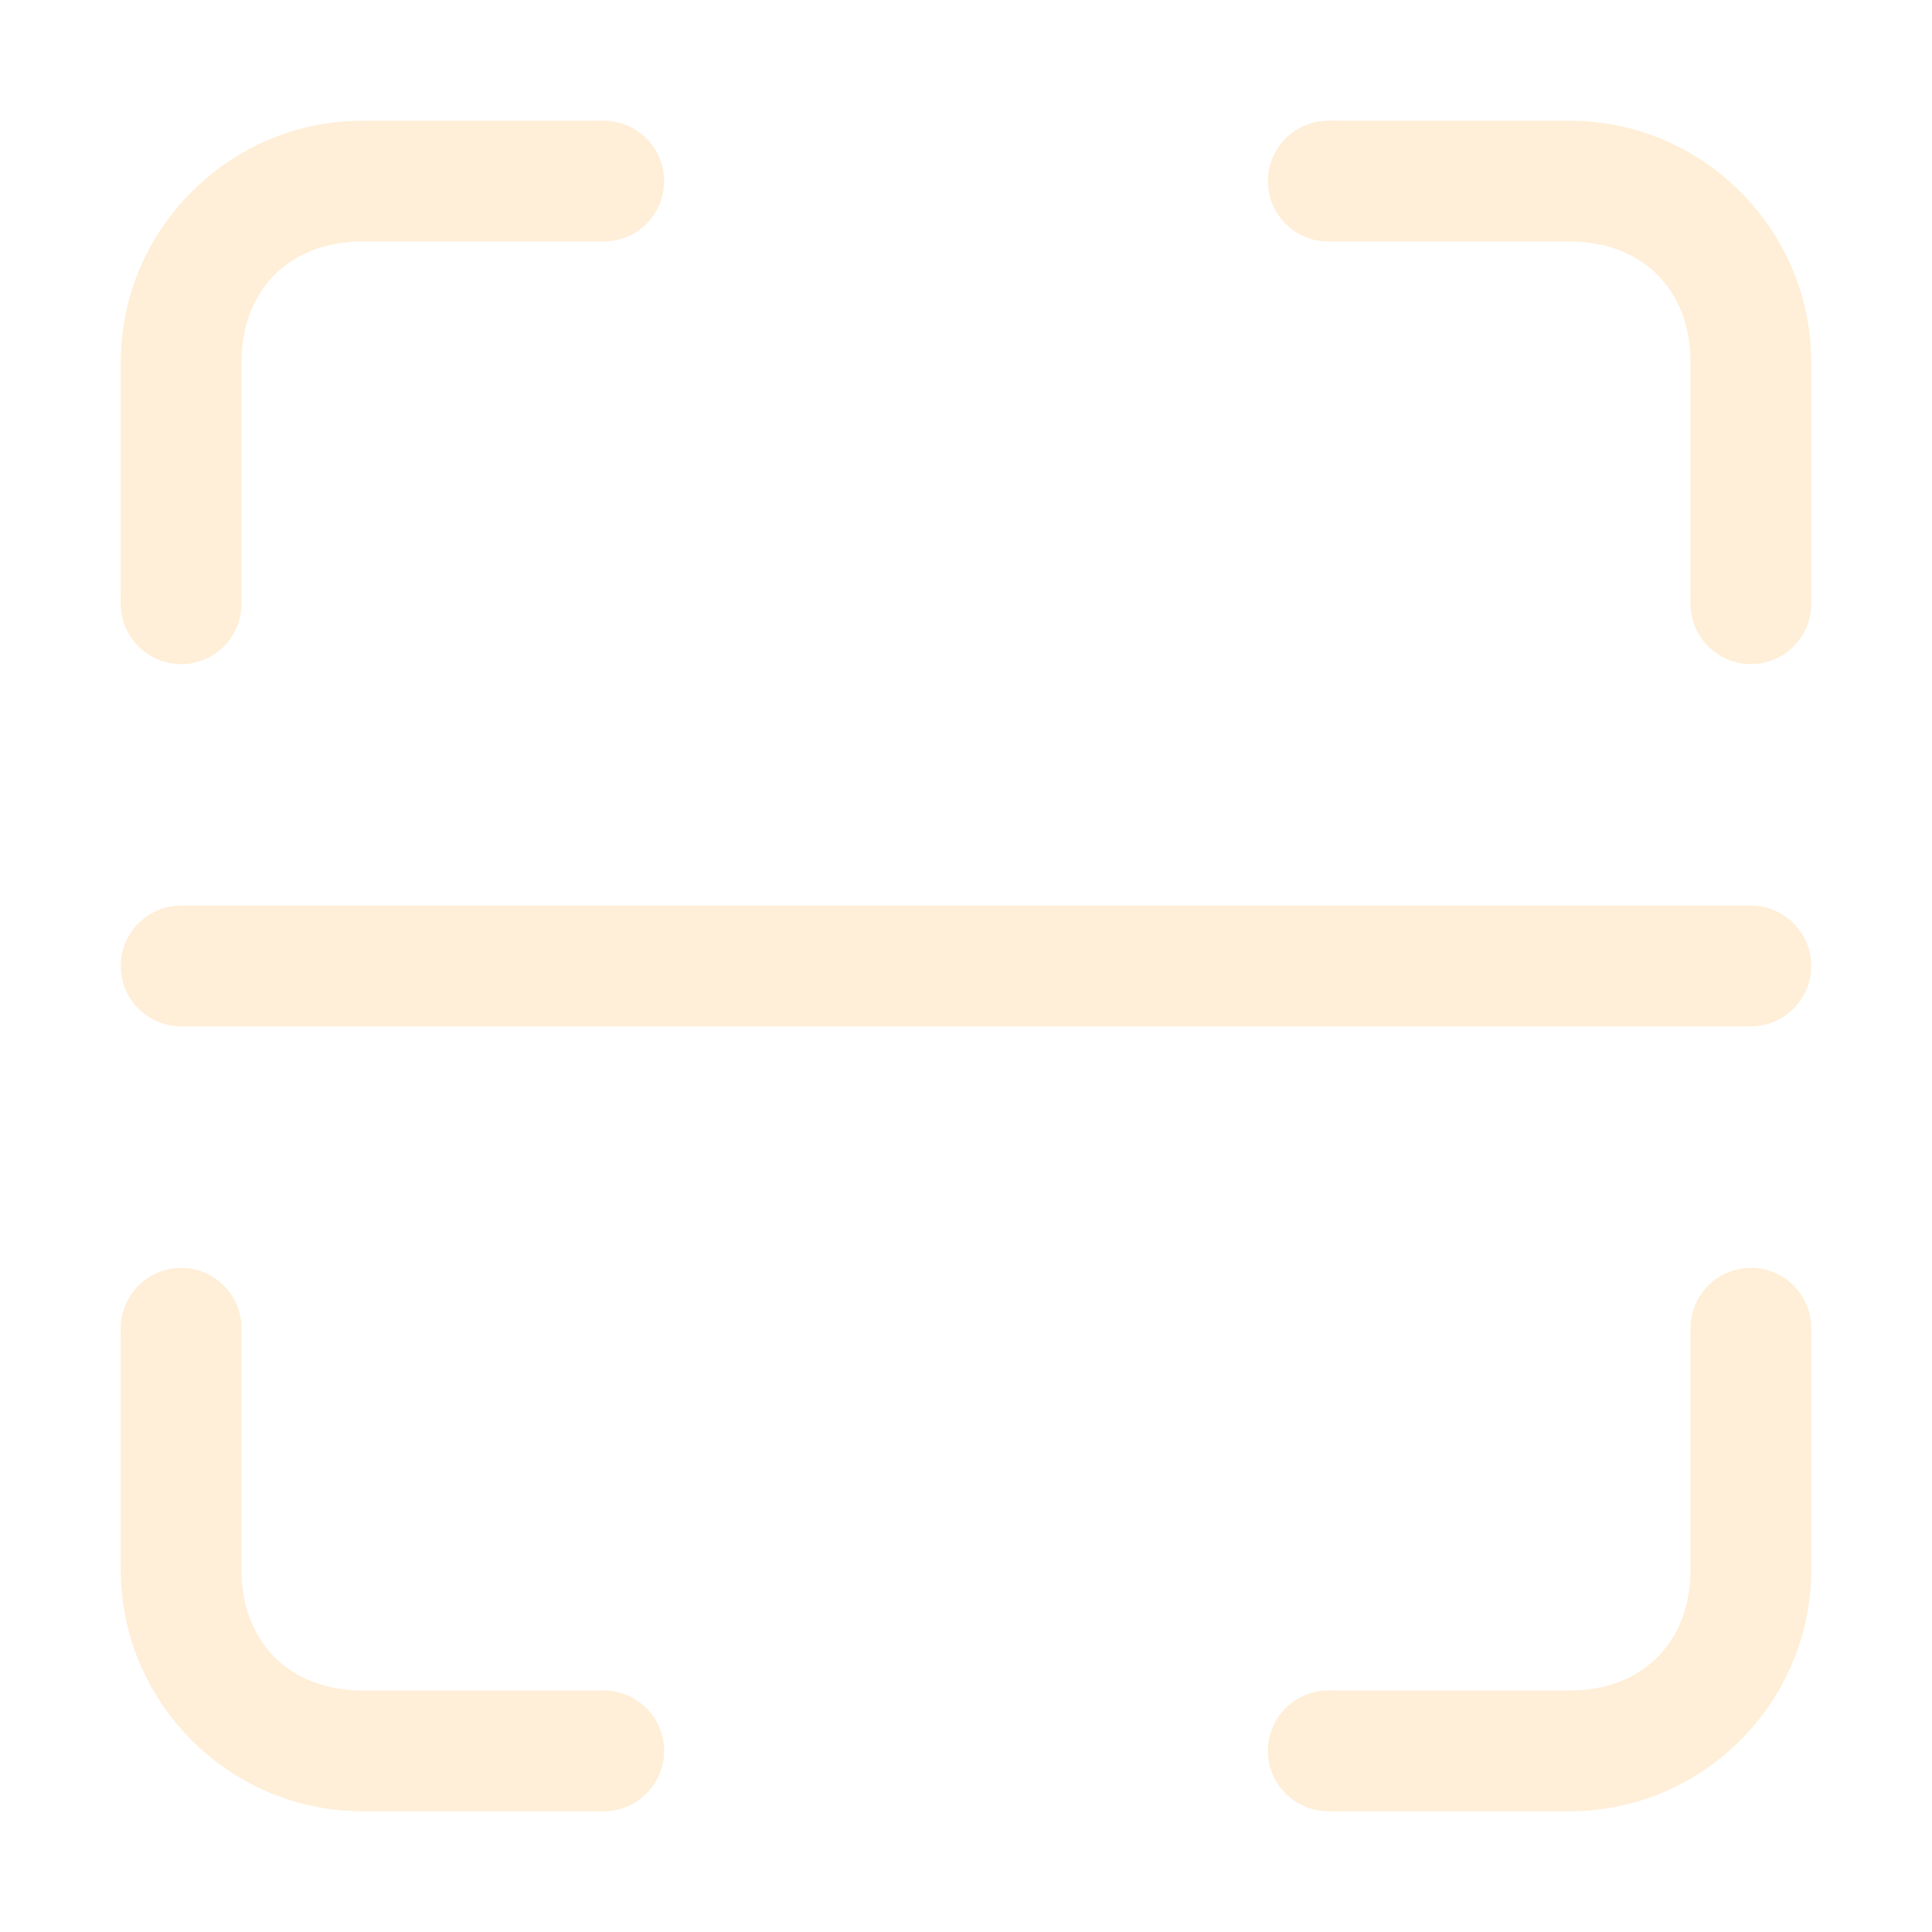
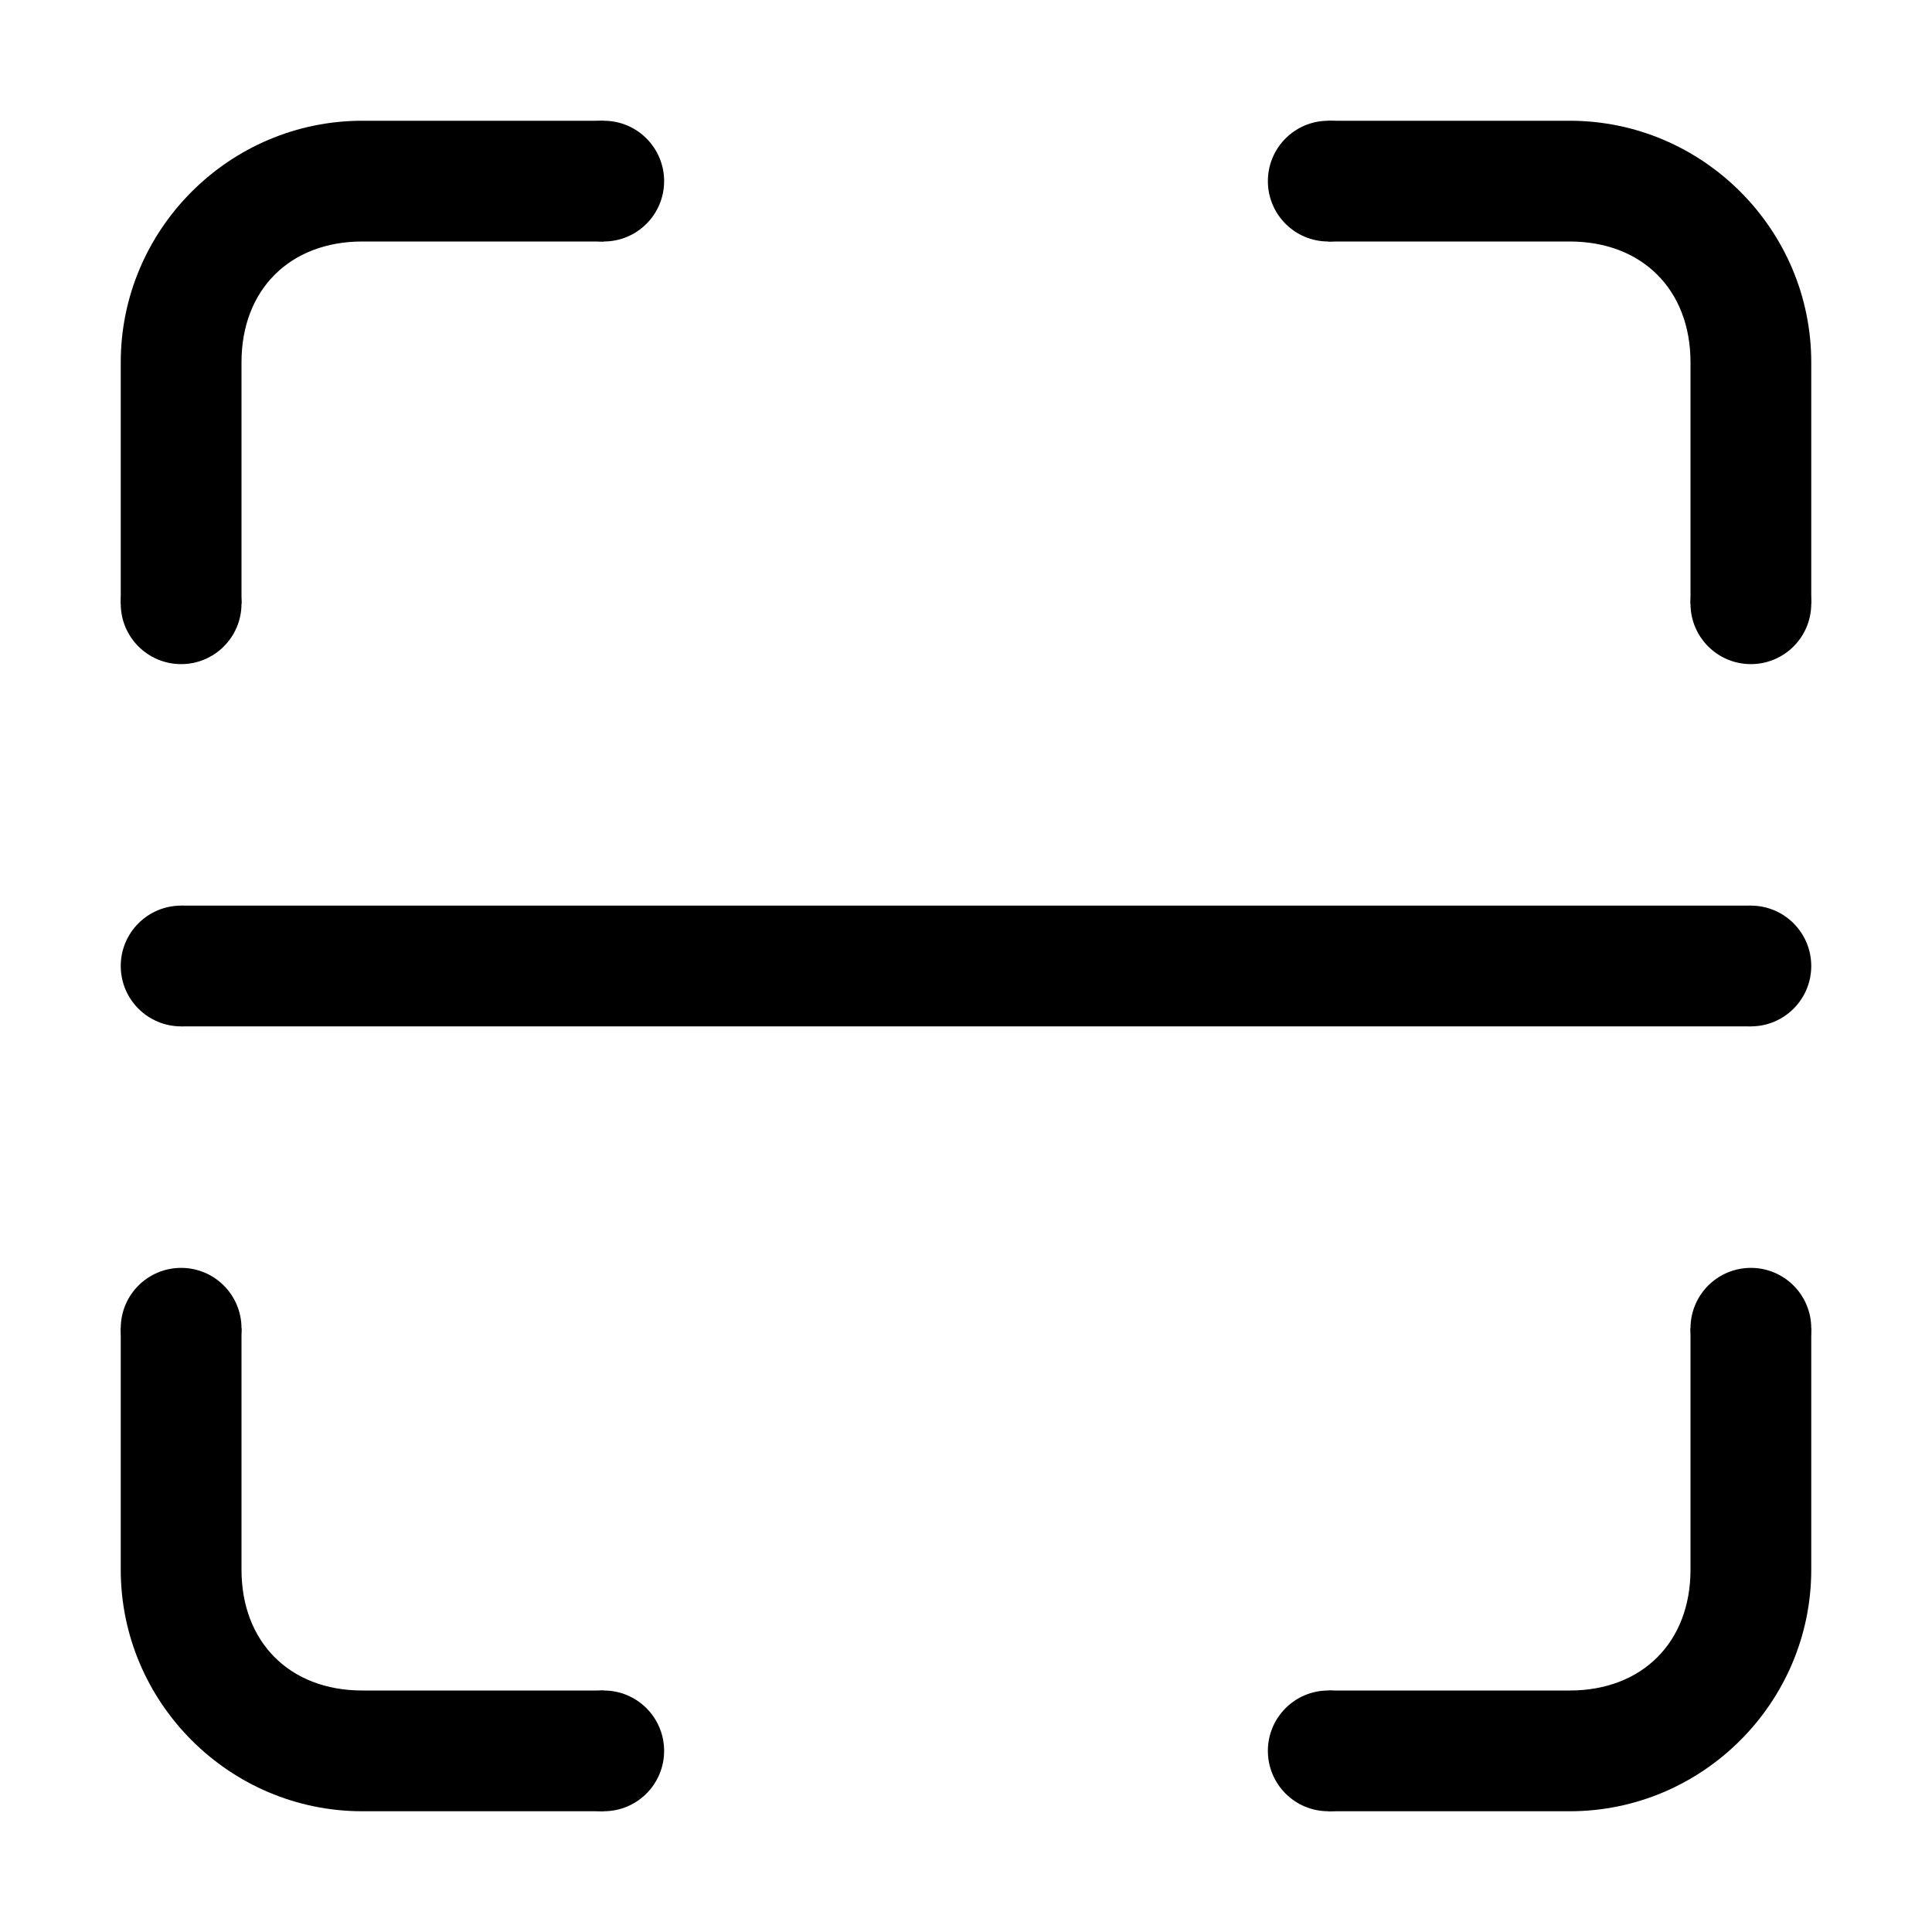
<svg xmlns="http://www.w3.org/2000/svg" t="1558324059463" class="icon" style="" viewBox="0 0 1024 1024" version="1.1" p-id="1552" width="200" height="200">
  <defs>
    <style type="text/css" />
  </defs>
-   <path d="M64 192v128h64V192c0-38.4 25.6-64 64-64h128V64H192c-70.4 0-128 57.6-128 128zM832 64h-128v64h128c38.4 0 64 25.6 64 64v128h64V192c0-70.4-57.6-128-128-128zM128 832v-128H64v128c0 70.4 57.6 128 128 128h128v-64H192c-38.4 0-64-25.6-64-64zM896 832c0 38.4-25.6 64-64 64h-128v64h128c70.4 0 128-57.6 128-128v-128h-64v128z" fill="#FFEFD8" p-id="1553" />
-   <path d="M96 320m-32 0a32 32 0 1 0 64 0 32 32 0 1 0-64 0Z" fill="#FFEFD8" p-id="1554" />
-   <path d="M96 512m-32 0a32 32 0 1 0 64 0 32 32 0 1 0-64 0Z" fill="#FFEFD8" p-id="1555" />
-   <path d="M928 512m-32 0a32 32 0 1 0 64 0 32 32 0 1 0-64 0Z" fill="#FFEFD8" p-id="1556" />
-   <path d="M96 704m-32 0a32 32 0 1 0 64 0 32 32 0 1 0-64 0Z" fill="#FFEFD8" p-id="1557" />
-   <path d="M928 320m-32 0a32 32 0 1 0 64 0 32 32 0 1 0-64 0Z" fill="#FFEFD8" p-id="1558" />
-   <path d="M320 96m-32 0a32 32 0 1 0 64 0 32 32 0 1 0-64 0Z" fill="#FFEFD8" p-id="1559" />
-   <path d="M704 96m-32 0a32 32 0 1 0 64 0 32 32 0 1 0-64 0Z" fill="#FFEFD8" p-id="1560" />
-   <path d="M320 928m-32 0a32 32 0 1 0 64 0 32 32 0 1 0-64 0Z" fill="#FFEFD8" p-id="1561" />
-   <path d="M704 928m-32 0a32 32 0 1 0 64 0 32 32 0 1 0-64 0Z" fill="#FFEFD8" p-id="1562" />
-   <path d="M928 704m-32 0a32 32 0 1 0 64 0 32 32 0 1 0-64 0Z" fill="#FFEFD8" p-id="1563" />
-   <path d="M96 480h832v64h-832z" fill="#FFEFD8" p-id="1564" />
+   <path d="M64 192v128h64V192c0-38.4 25.6-64 64-64h128V64H192c-70.4 0-128 57.6-128 128zM832 64h-128v64h128c38.4 0 64 25.6 64 64v128h64V192c0-70.4-57.6-128-128-128zM128 832v-128H64v128c0 70.4 57.6 128 128 128h128v-64H192c-38.4 0-64-25.6-64-64zM896 832c0 38.4-25.6 64-64 64h-128v64h128c70.4 0 128-57.6 128-128v-128h-64v128z" fill="#000" p-id="1553" />
+   <path d="M96 320m-32 0a32 32 0 1 0 64 0 32 32 0 1 0-64 0Z" fill="#000" p-id="1554" />
+   <path d="M96 512m-32 0a32 32 0 1 0 64 0 32 32 0 1 0-64 0Z" fill="#000" p-id="1555" />
+   <path d="M928 512m-32 0a32 32 0 1 0 64 0 32 32 0 1 0-64 0Z" fill="#000" p-id="1556" />
+   <path d="M96 704m-32 0a32 32 0 1 0 64 0 32 32 0 1 0-64 0Z" fill="#000" p-id="1557" />
+   <path d="M928 320m-32 0a32 32 0 1 0 64 0 32 32 0 1 0-64 0Z" fill="#000" p-id="1558" />
+   <path d="M320 96m-32 0a32 32 0 1 0 64 0 32 32 0 1 0-64 0Z" fill="#000" p-id="1559" />
+   <path d="M704 96m-32 0a32 32 0 1 0 64 0 32 32 0 1 0-64 0Z" fill="#000" p-id="1560" />
+   <path d="M320 928m-32 0a32 32 0 1 0 64 0 32 32 0 1 0-64 0Z" fill="#000" p-id="1561" />
+   <path d="M704 928m-32 0a32 32 0 1 0 64 0 32 32 0 1 0-64 0Z" fill="#000" p-id="1562" />
+   <path d="M928 704m-32 0a32 32 0 1 0 64 0 32 32 0 1 0-64 0Z" fill="#000" p-id="1563" />
+   <path d="M96 480h832v64h-832z" fill="#000" p-id="1564" />
</svg>
